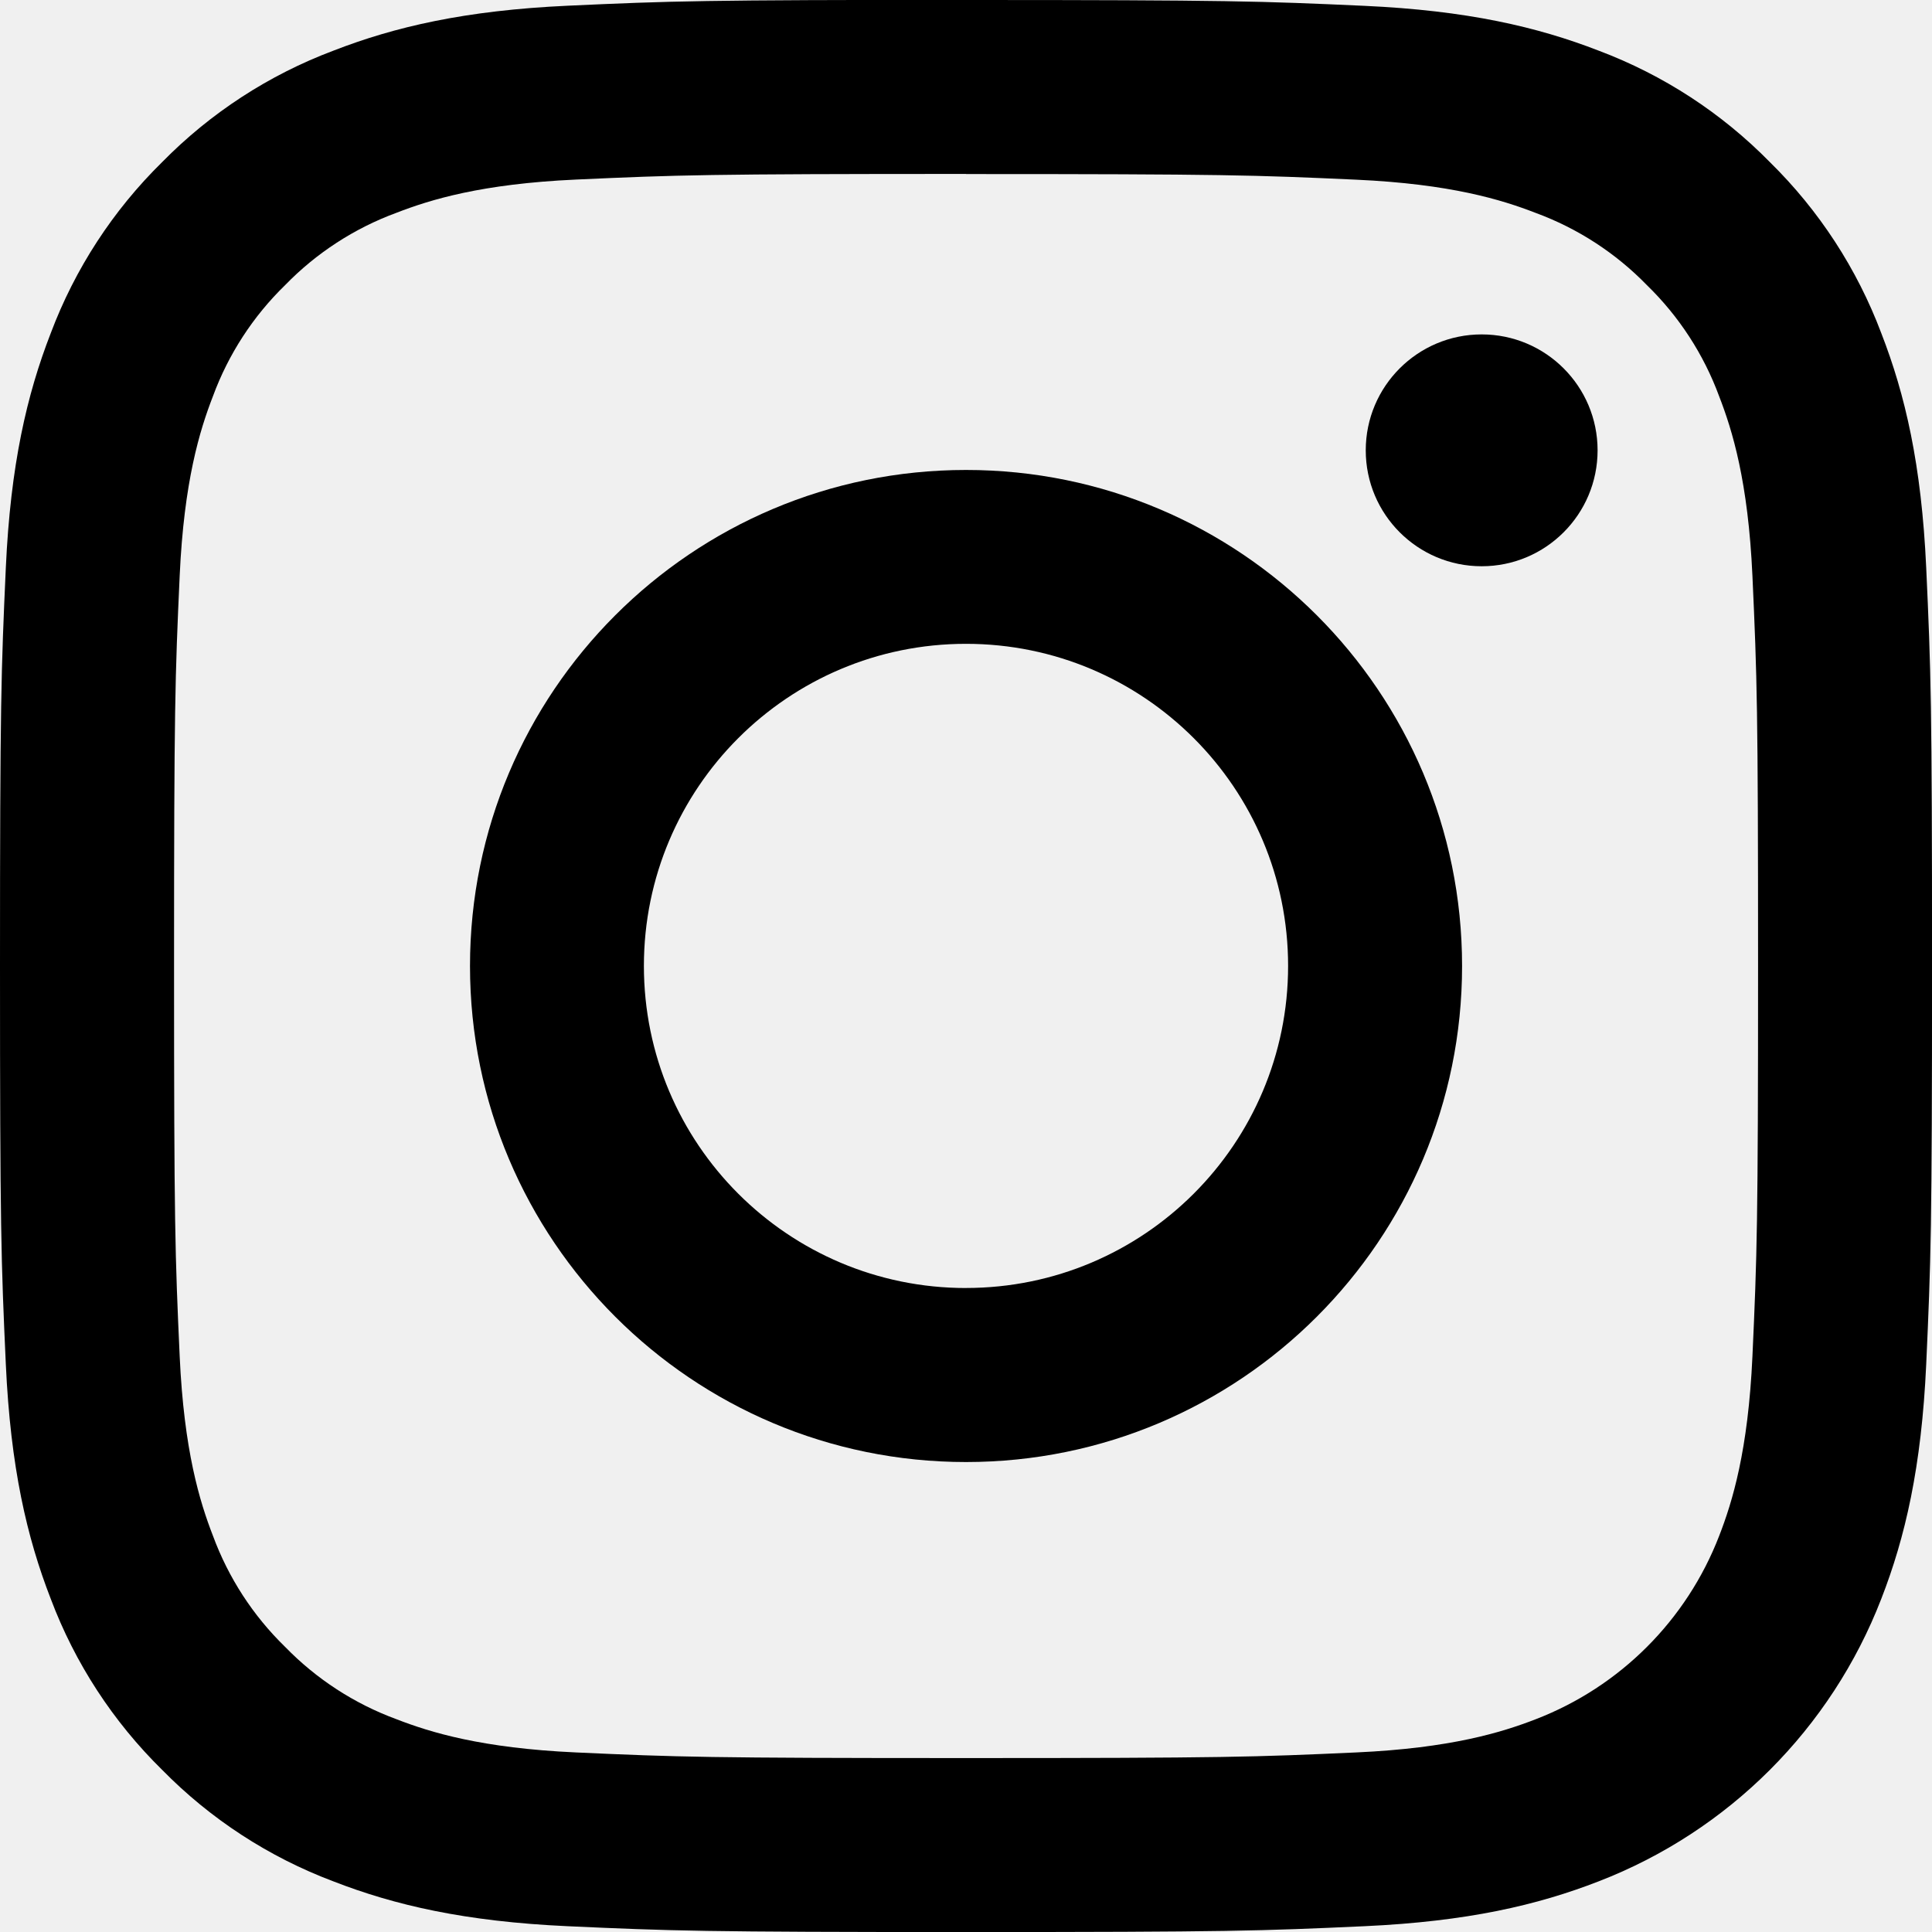
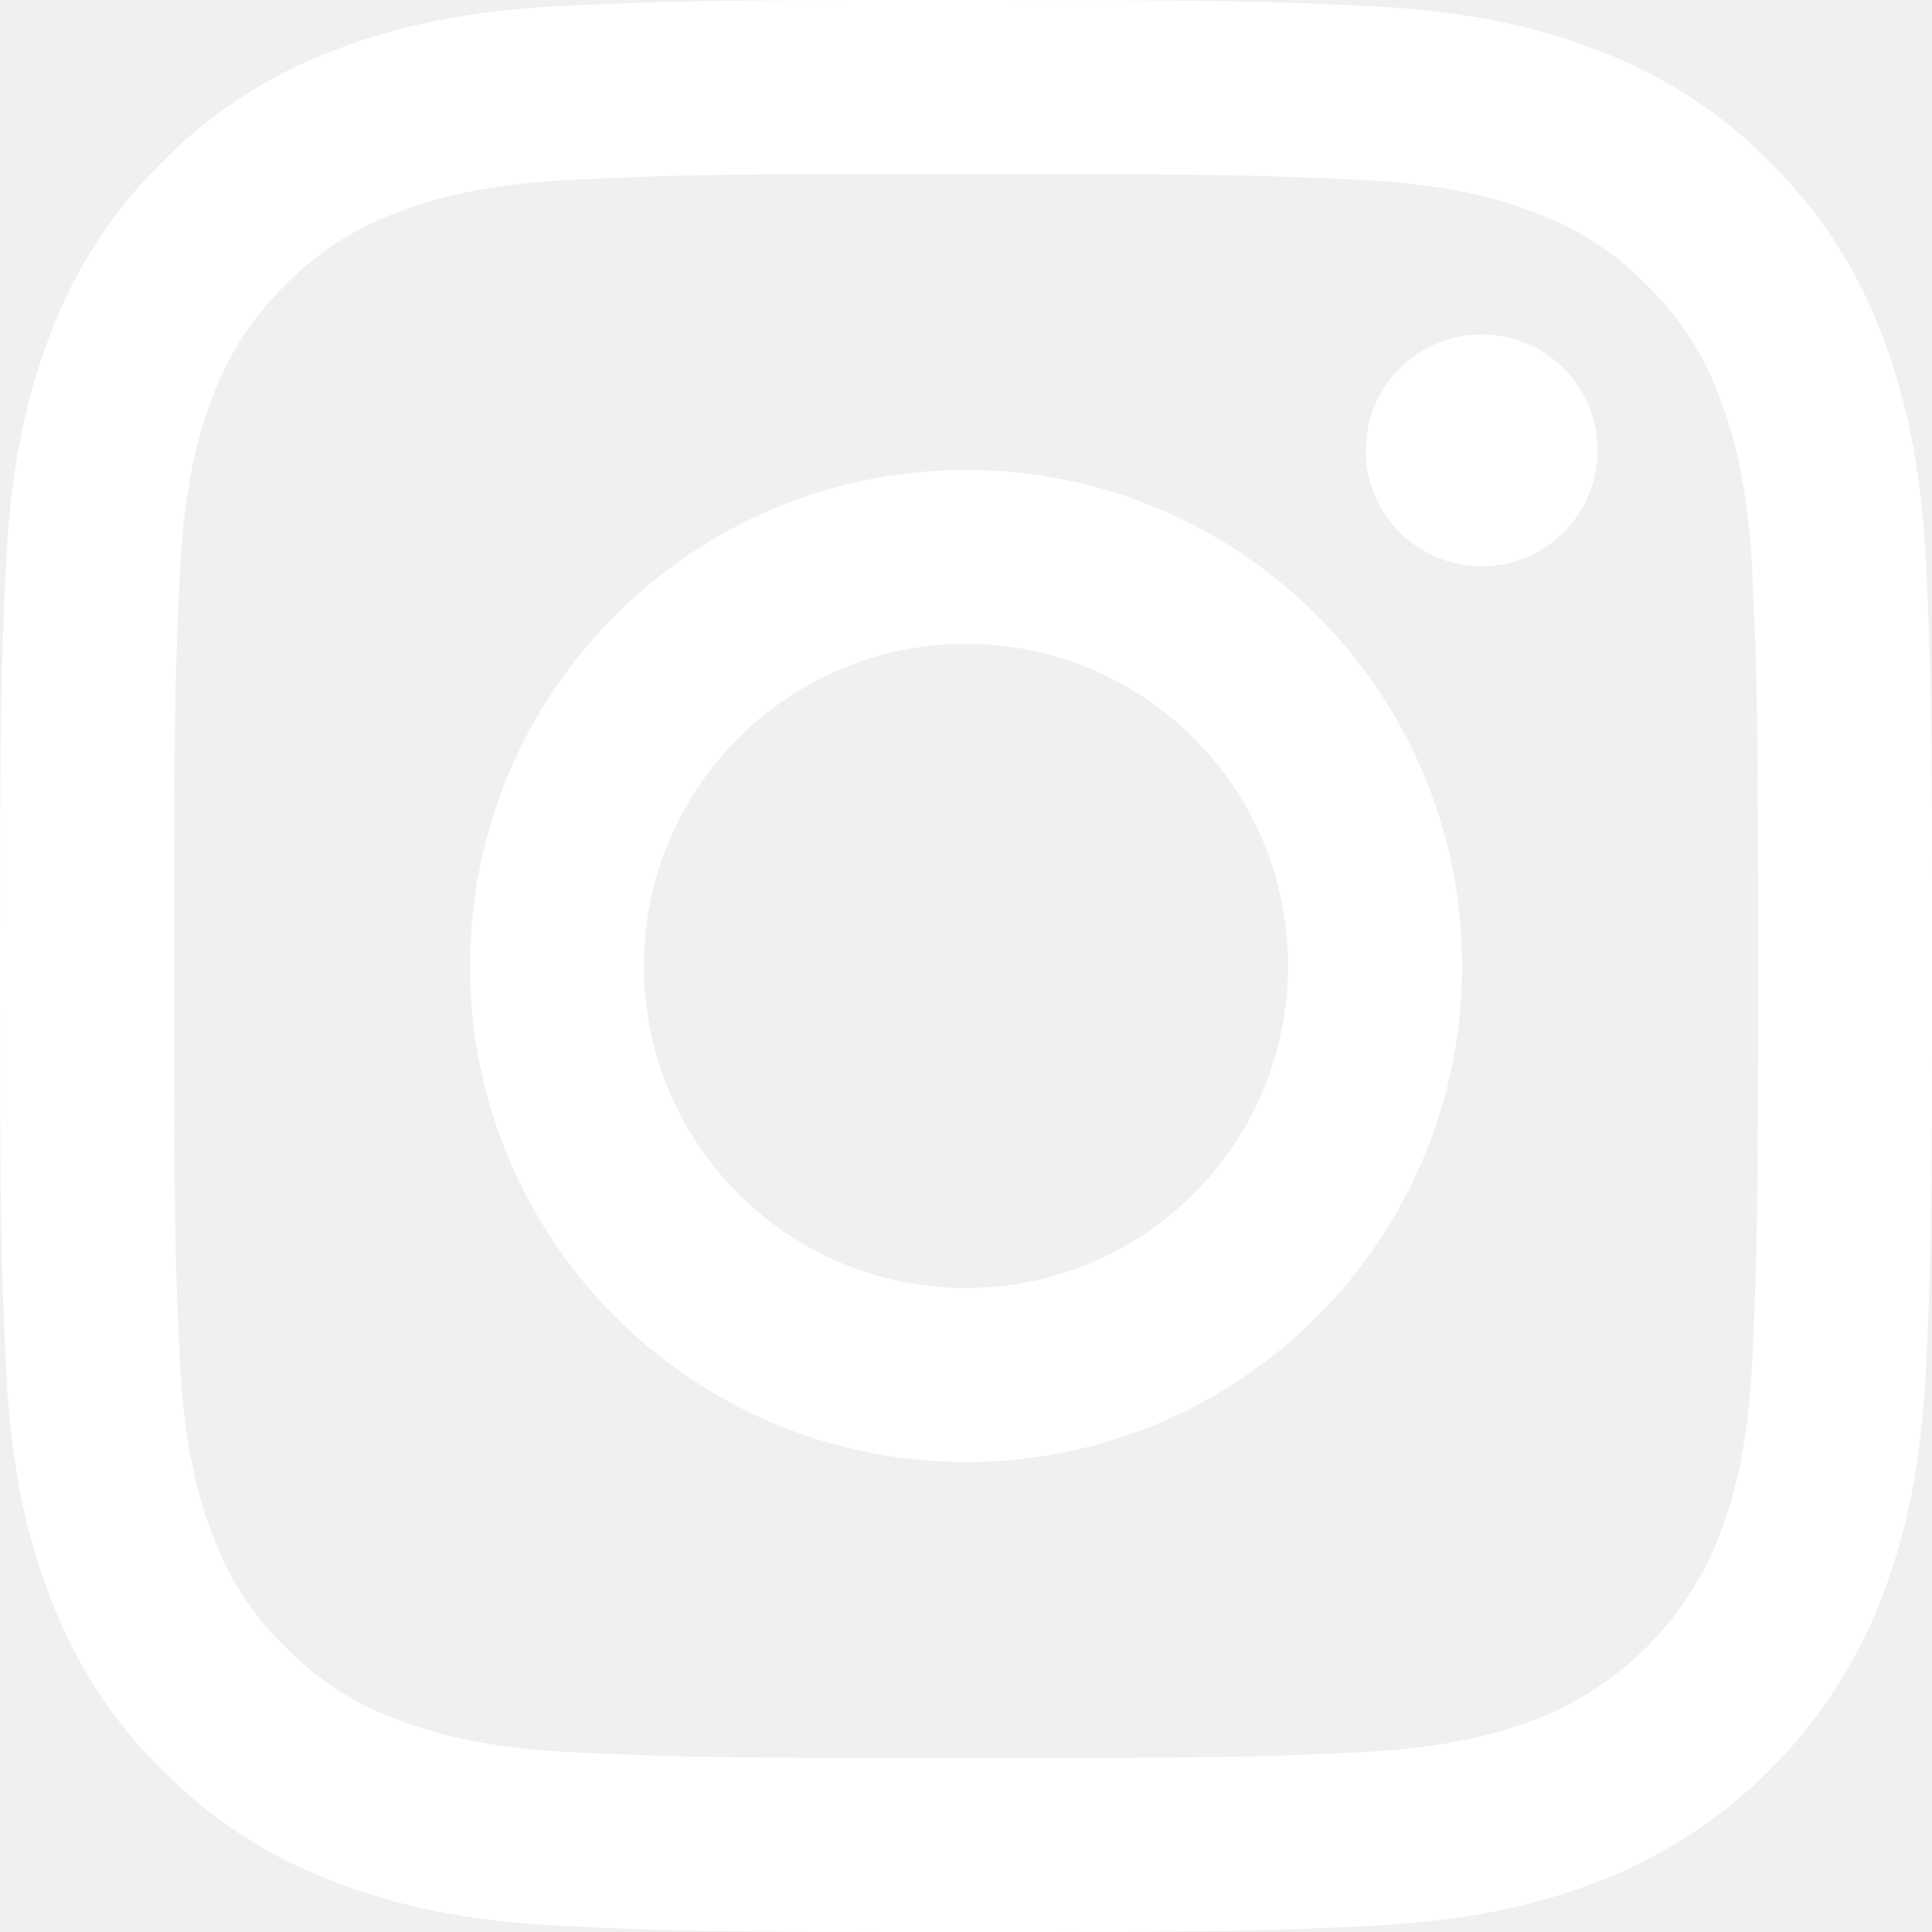
<svg xmlns="http://www.w3.org/2000/svg" viewBox="0 0 503.84 503.84">
  <g id="Layer_2" data-name="Layer 2">
-     <g id="Logo">
+     <g id="Logo" fill="#fff">
      <path d="M251.92,45.39c67.27,0,75.23.26,101.8,1.47,24.56,1.12,37.9,5.22,46.78,8.67a78.05,78.05,0,0,1,29,18.84,78.05,78.05,0,0,1,18.84,29c3.45,8.88,7.55,22.22,8.67,46.78,1.21,26.56,1.47,34.53,1.47,101.8s-.26,75.23-1.47,101.8c-1.12,24.56-5.22,37.9-8.67,46.78a83.43,83.43,0,0,1-47.81,47.81c-8.88,3.45-22.22,7.55-46.78,8.67-26.56,1.21-34.53,1.47-101.8,1.47s-75.24-.26-101.8-1.47c-24.56-1.12-37.9-5.22-46.78-8.67a78.05,78.05,0,0,1-29-18.84,78.05,78.05,0,0,1-18.84-29c-3.45-8.88-7.55-22.22-8.67-46.78-1.21-26.56-1.47-34.53-1.47-101.8s.26-75.23,1.47-101.8c1.12-24.56,5.22-37.9,8.67-46.78a78.05,78.05,0,0,1,18.84-29,78.05,78.05,0,0,1,29-18.84c8.88-3.45,22.22-7.55,46.78-8.67,26.56-1.21,34.53-1.47,101.8-1.47m0-45.39c-68.42,0-77,.29-103.87,1.52S102.93,7,86.9,13.23A123.49,123.49,0,0,0,42.28,42.28,123.49,123.49,0,0,0,13.23,86.9C7,102.93,2.74,121.24,1.52,148.05S0,183.5,0,251.92s.29,77,1.52,103.87S7,400.91,13.23,416.94a123.49,123.49,0,0,0,29.06,44.62A123.49,123.49,0,0,0,86.9,490.62c16,6.23,34.34,10.49,61.15,11.71s35.45,1.52,103.87,1.52,77-.29,103.87-1.52,45.13-5.48,61.15-11.71a128.82,128.82,0,0,0,73.68-73.68c6.23-16,10.49-34.34,11.71-61.15s1.52-35.45,1.52-103.87-.29-77-1.52-103.87-5.48-45.13-11.71-61.15a123.49,123.49,0,0,0-29.06-44.62,123.49,123.49,0,0,0-44.62-29.06C400.91,7,382.6,2.74,355.79,1.52S320.34,0,251.92,0Z" />
      <path d="M251.92,122.56A129.36,129.36,0,1,0,381.29,251.92,129.36,129.36,0,0,0,251.92,122.56Zm0,213.34a84,84,0,1,1,84-84A84,84,0,0,1,251.92,335.89Z" />
      <circle cx="386.4" cy="117.44" r="30.23" />
    </g>
  </g>
</svg>
